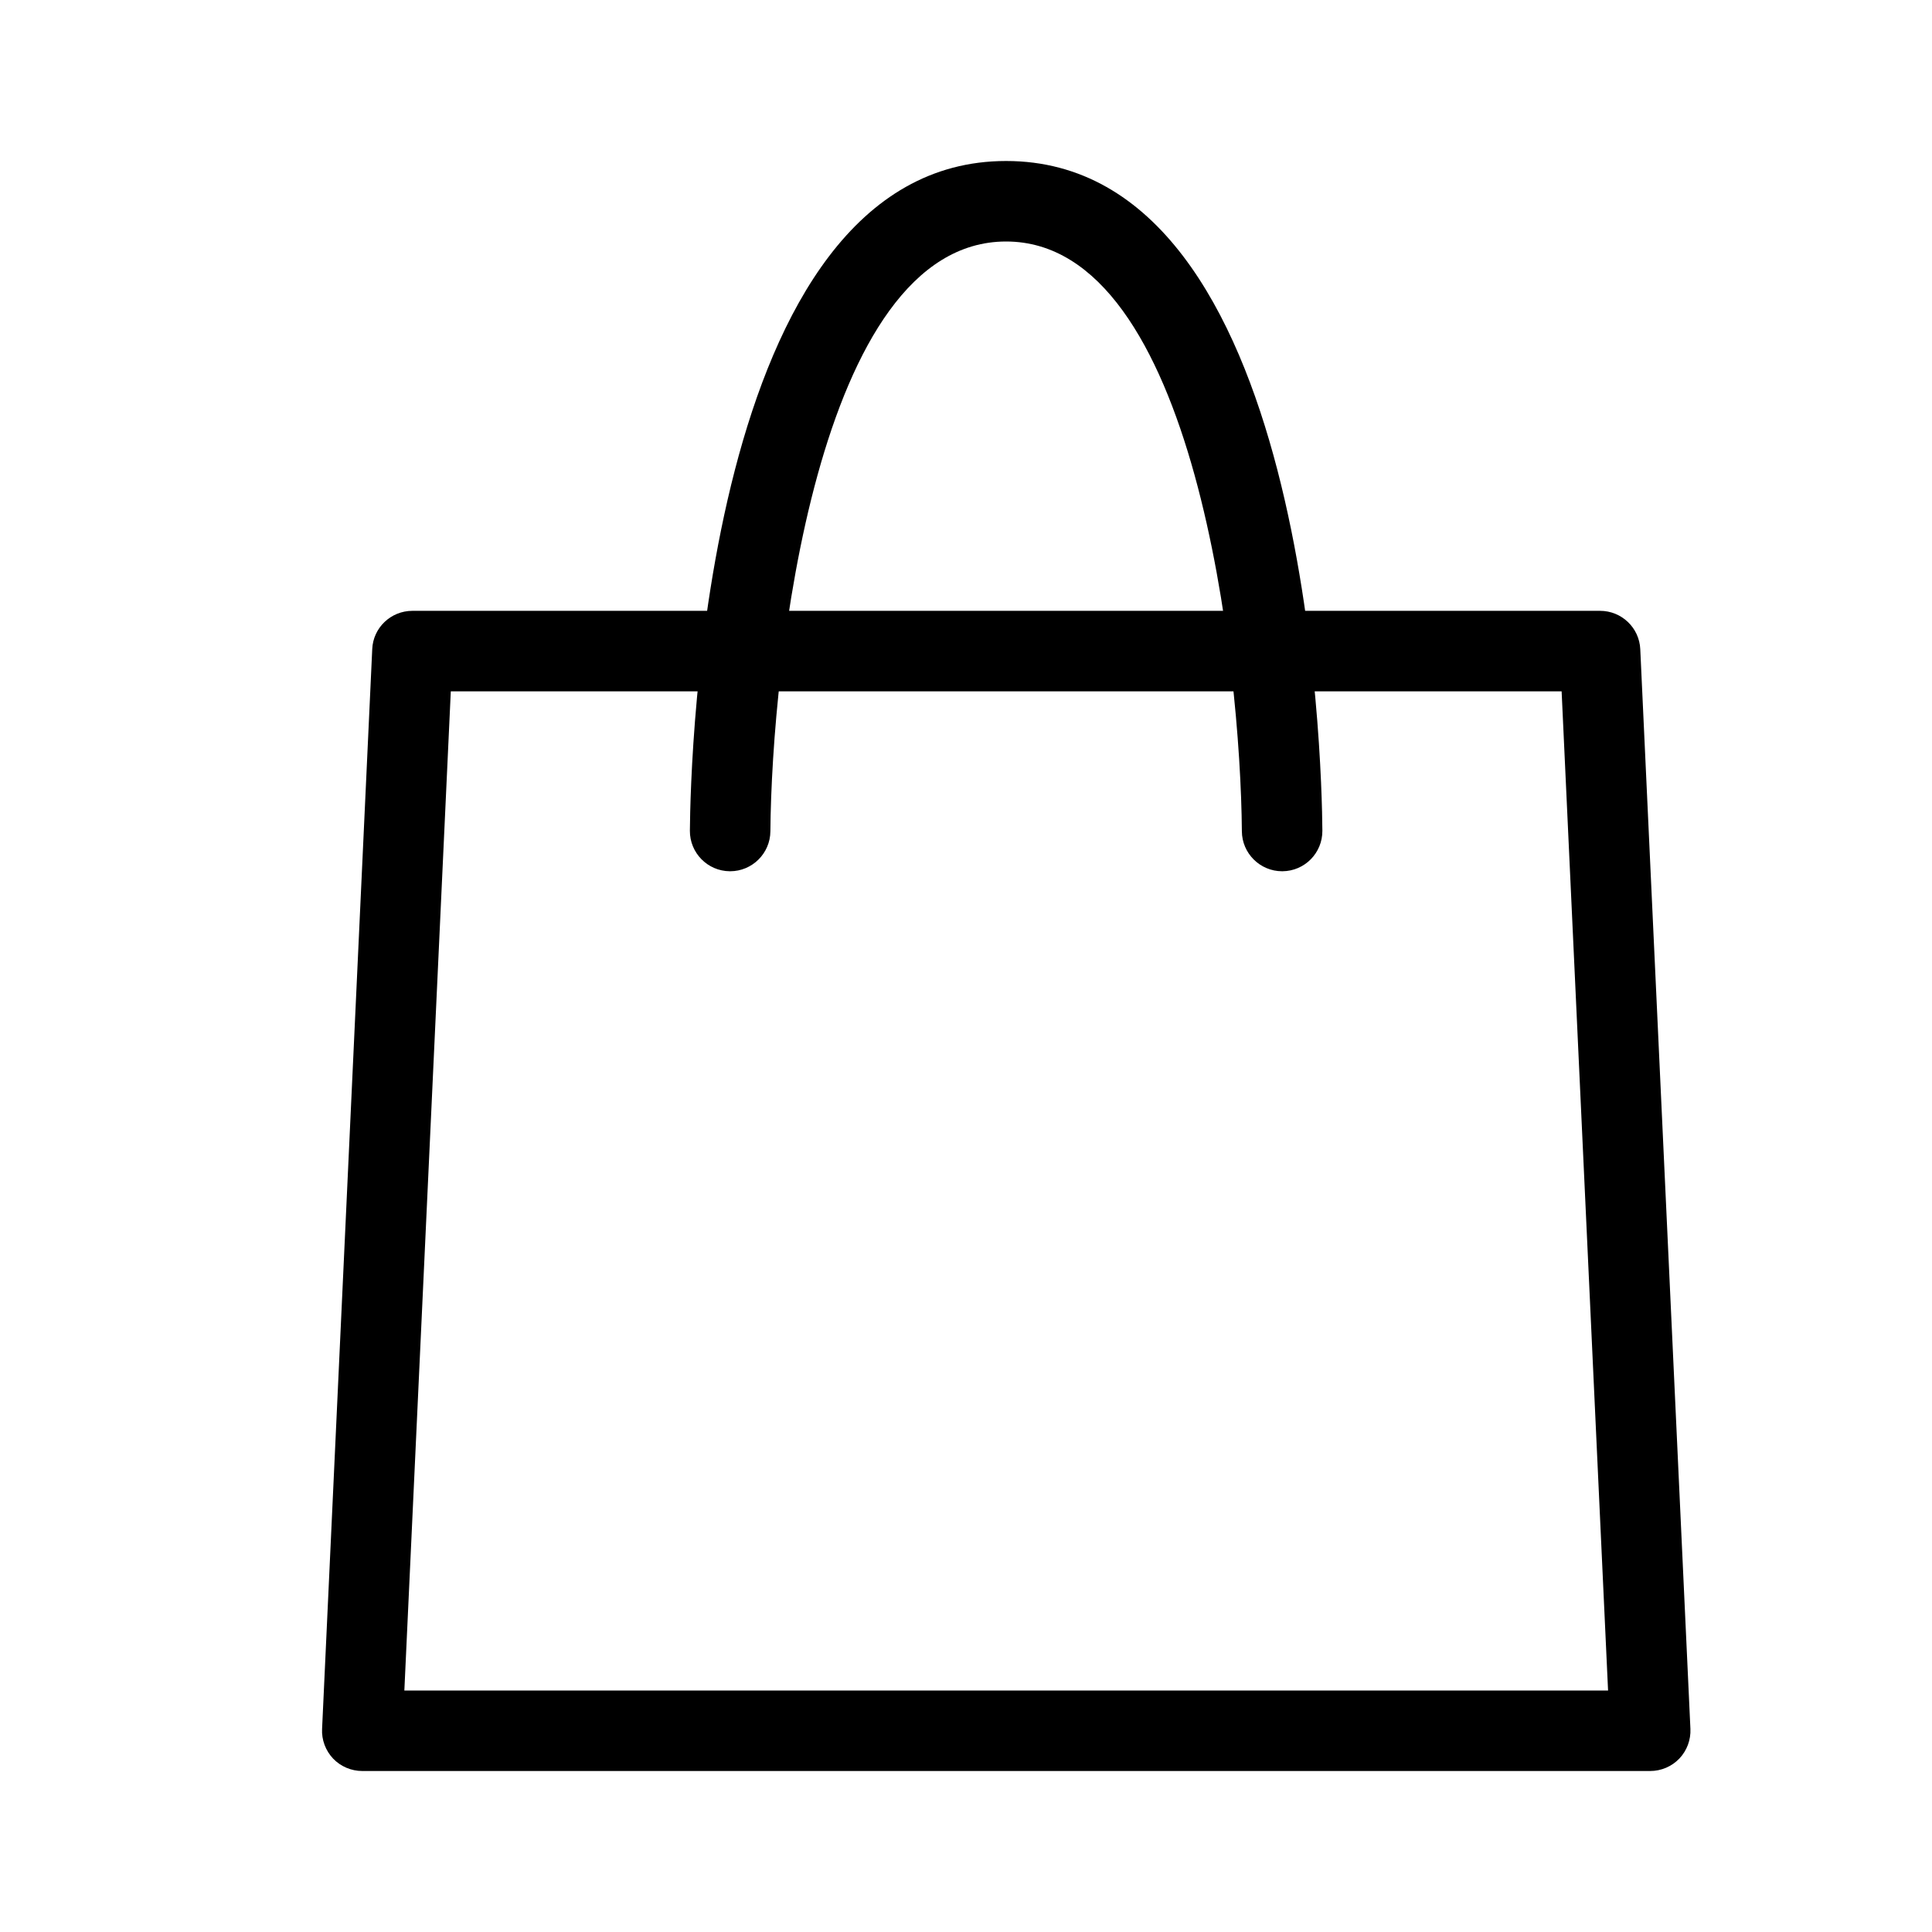
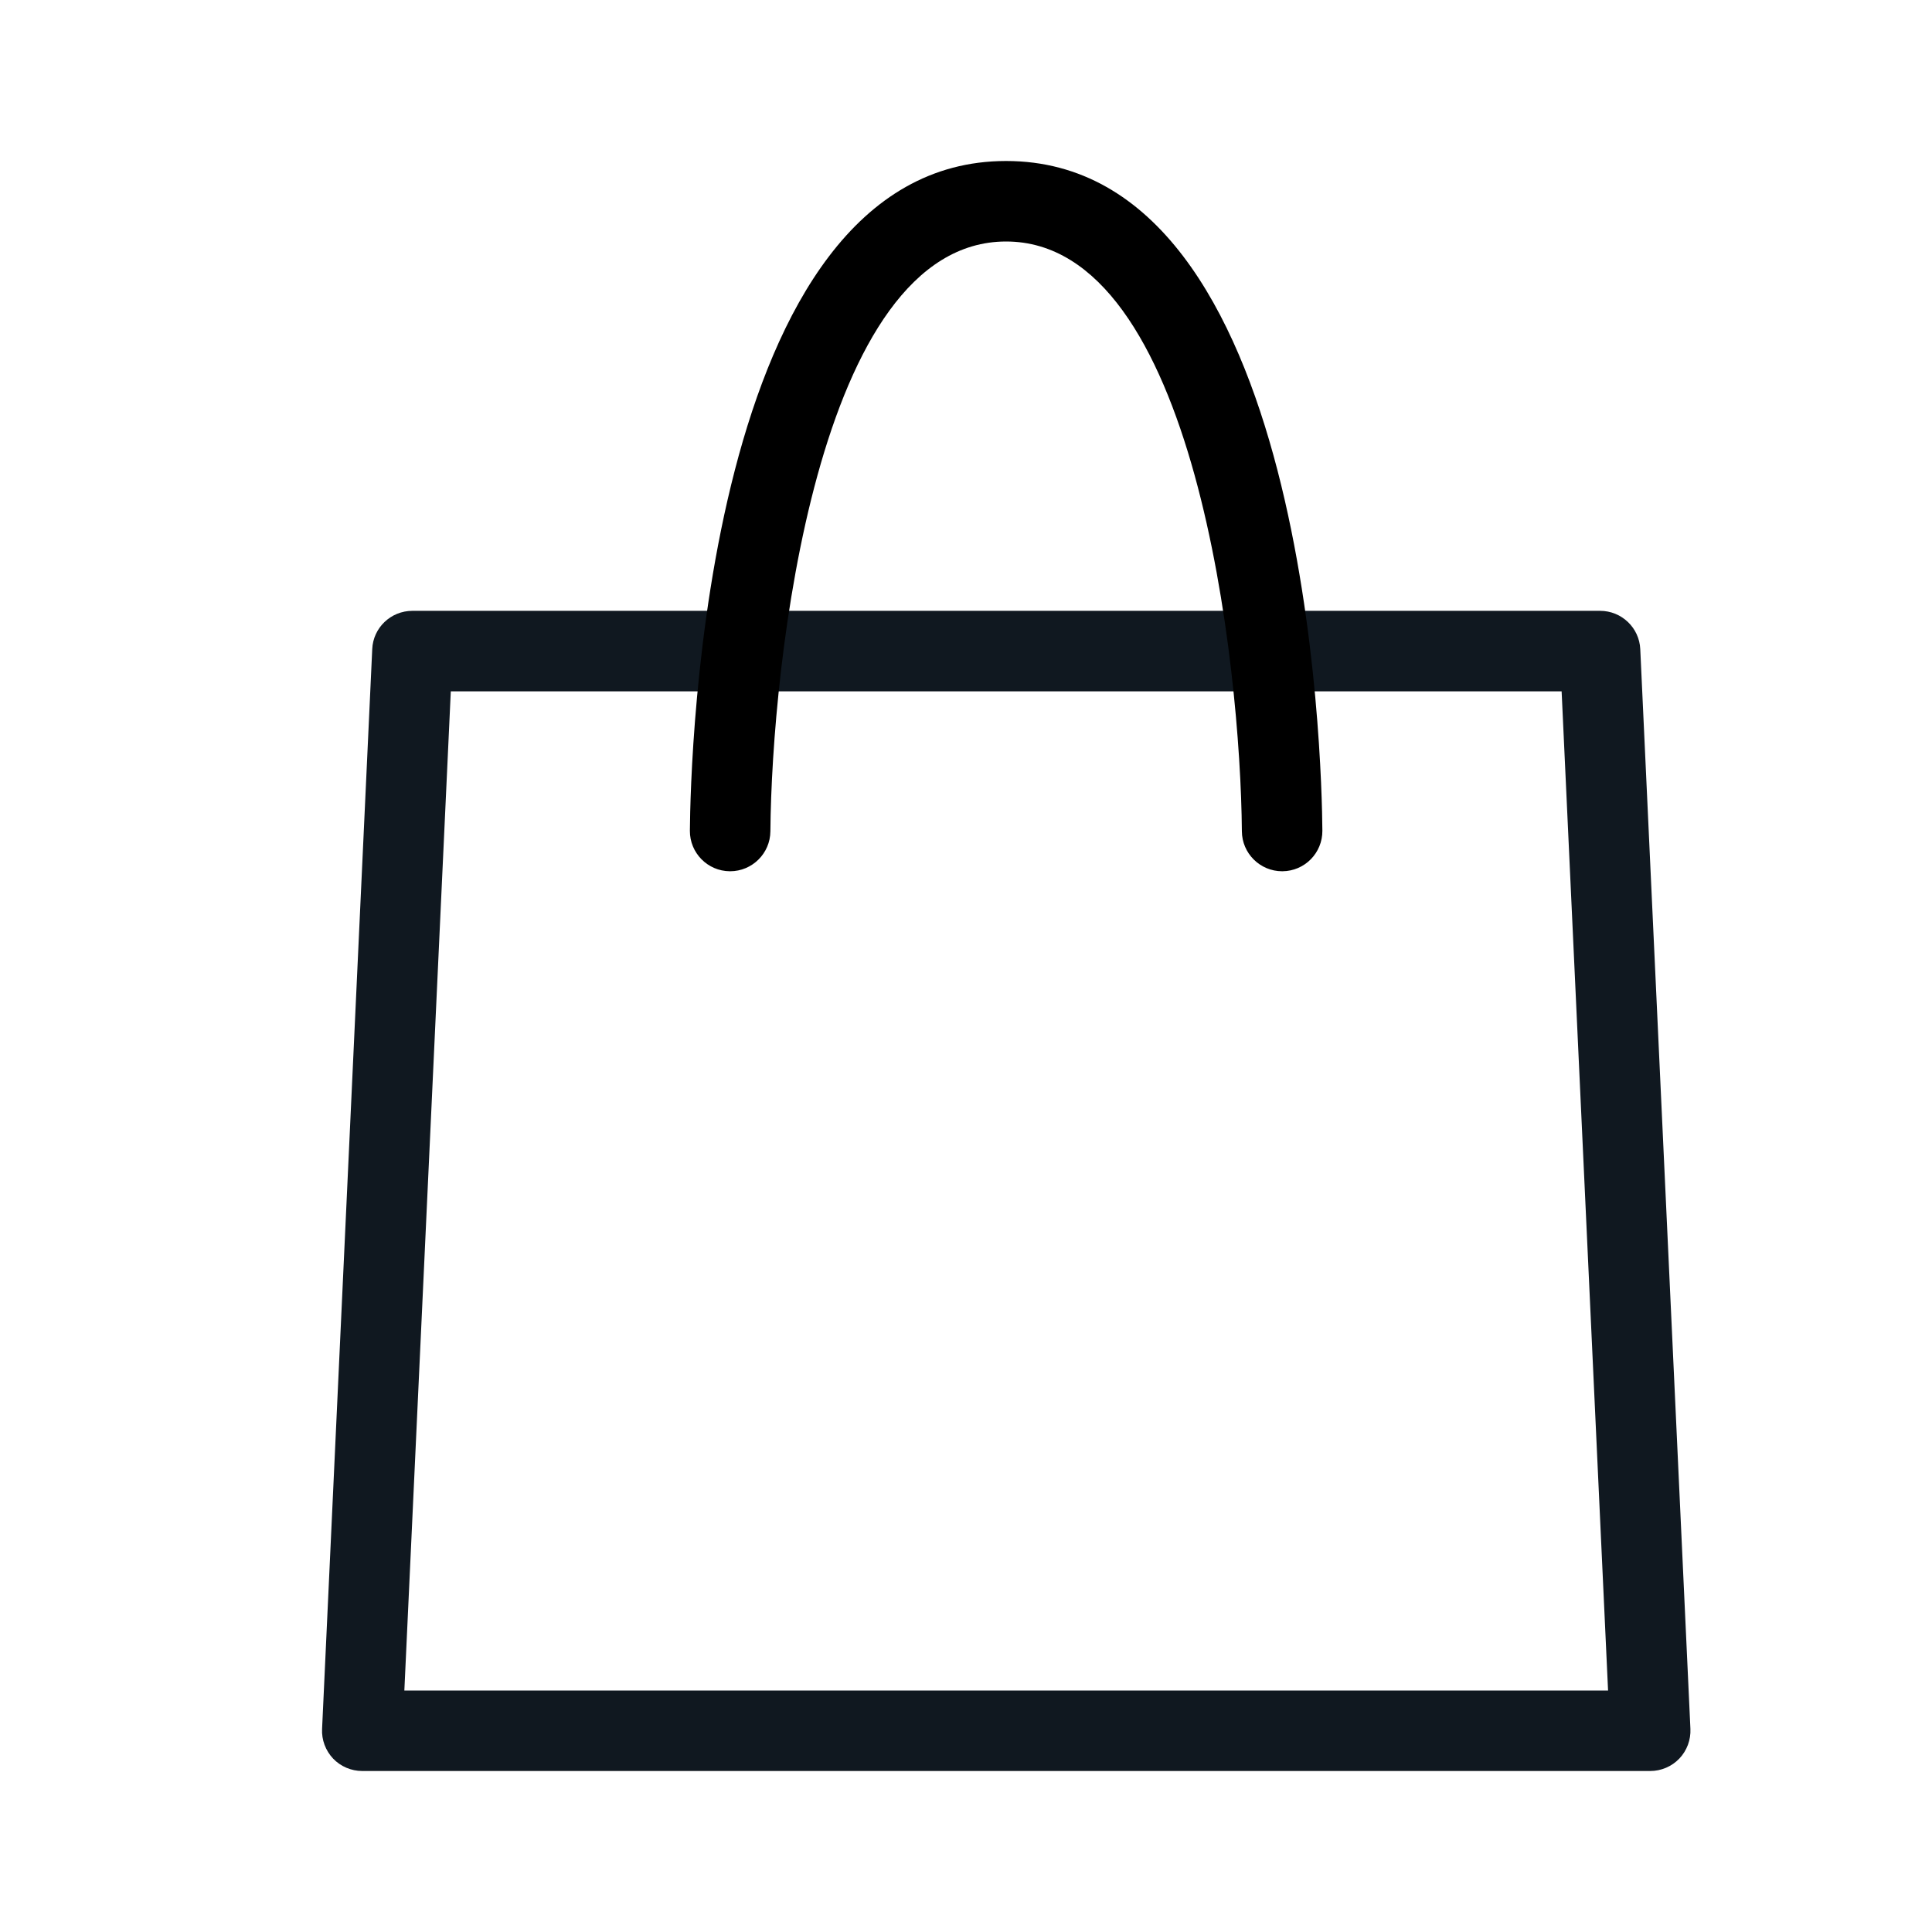
<svg xmlns="http://www.w3.org/2000/svg" width="24" height="24" viewBox="0 0 24 24" fill="none">
-   <path fill-rule="evenodd" clip-rule="evenodd" d="M5.023 21H19.976L19.399 8.588H5.6L5.023 21ZM20.5 22H4.5C4.363 22 4.232 21.944 4.138 21.846C4.044 21.746 3.994 21.613 4.001 21.477L4.624 8.064C4.635 7.798 4.855 7.588 5.123 7.588H19.877C20.144 7.588 20.364 7.798 20.376 8.064L20.999 21.477C21.005 21.613 20.956 21.746 20.861 21.846C20.767 21.944 20.636 22 20.5 22Z" fill="black" />
-   <path fill-rule="evenodd" clip-rule="evenodd" d="M9.07 10.823H9.066C8.79 10.821 8.568 10.595 8.57 10.319C8.577 9.468 8.743 2 12.498 2C16.254 2 16.421 9.468 16.427 10.319C16.429 10.595 16.208 10.821 15.931 10.823H15.927C15.653 10.823 15.429 10.601 15.427 10.327C15.411 8.289 14.851 3 12.498 3C10.142 3 9.586 8.289 9.57 10.327C9.568 10.601 9.344 10.823 9.07 10.823" fill="black" />
+   <path fill-rule="evenodd" clip-rule="evenodd" d="M4.5 22H20.5C20.636 22 20.767 21.944 20.861 21.846C20.956 21.746 21.005 21.613 20.999 21.477L20.376 8.064C20.364 7.798 20.144 7.588 19.877 7.588H5.123C4.855 7.588 4.635 7.798 4.624 8.064L4.001 21.477C3.994 21.613 4.044 21.746 4.138 21.846C4.232 21.944 4.363 22 4.5 22ZM19.976 21H5.023L5.6 8.588H19.399L19.976 21Z" fill="#101820" />
+   <path fill-rule="evenodd" clip-rule="evenodd" d="M9.07 10.823H9.066C8.79 10.821 8.568 10.595 8.57 10.319C8.577 9.468 8.743 2 12.498 2C16.254 2 16.421 9.468 16.427 10.319C16.429 10.595 16.208 10.821 15.931 10.823H15.927C15.653 10.823 15.429 10.601 15.427 10.327C15.411 8.289 14.851 3 12.498 3C10.142 3 9.586 8.289 9.57 10.327C9.568 10.601 9.344 10.823 9.07 10.823Z" fill="black" />
</svg>
